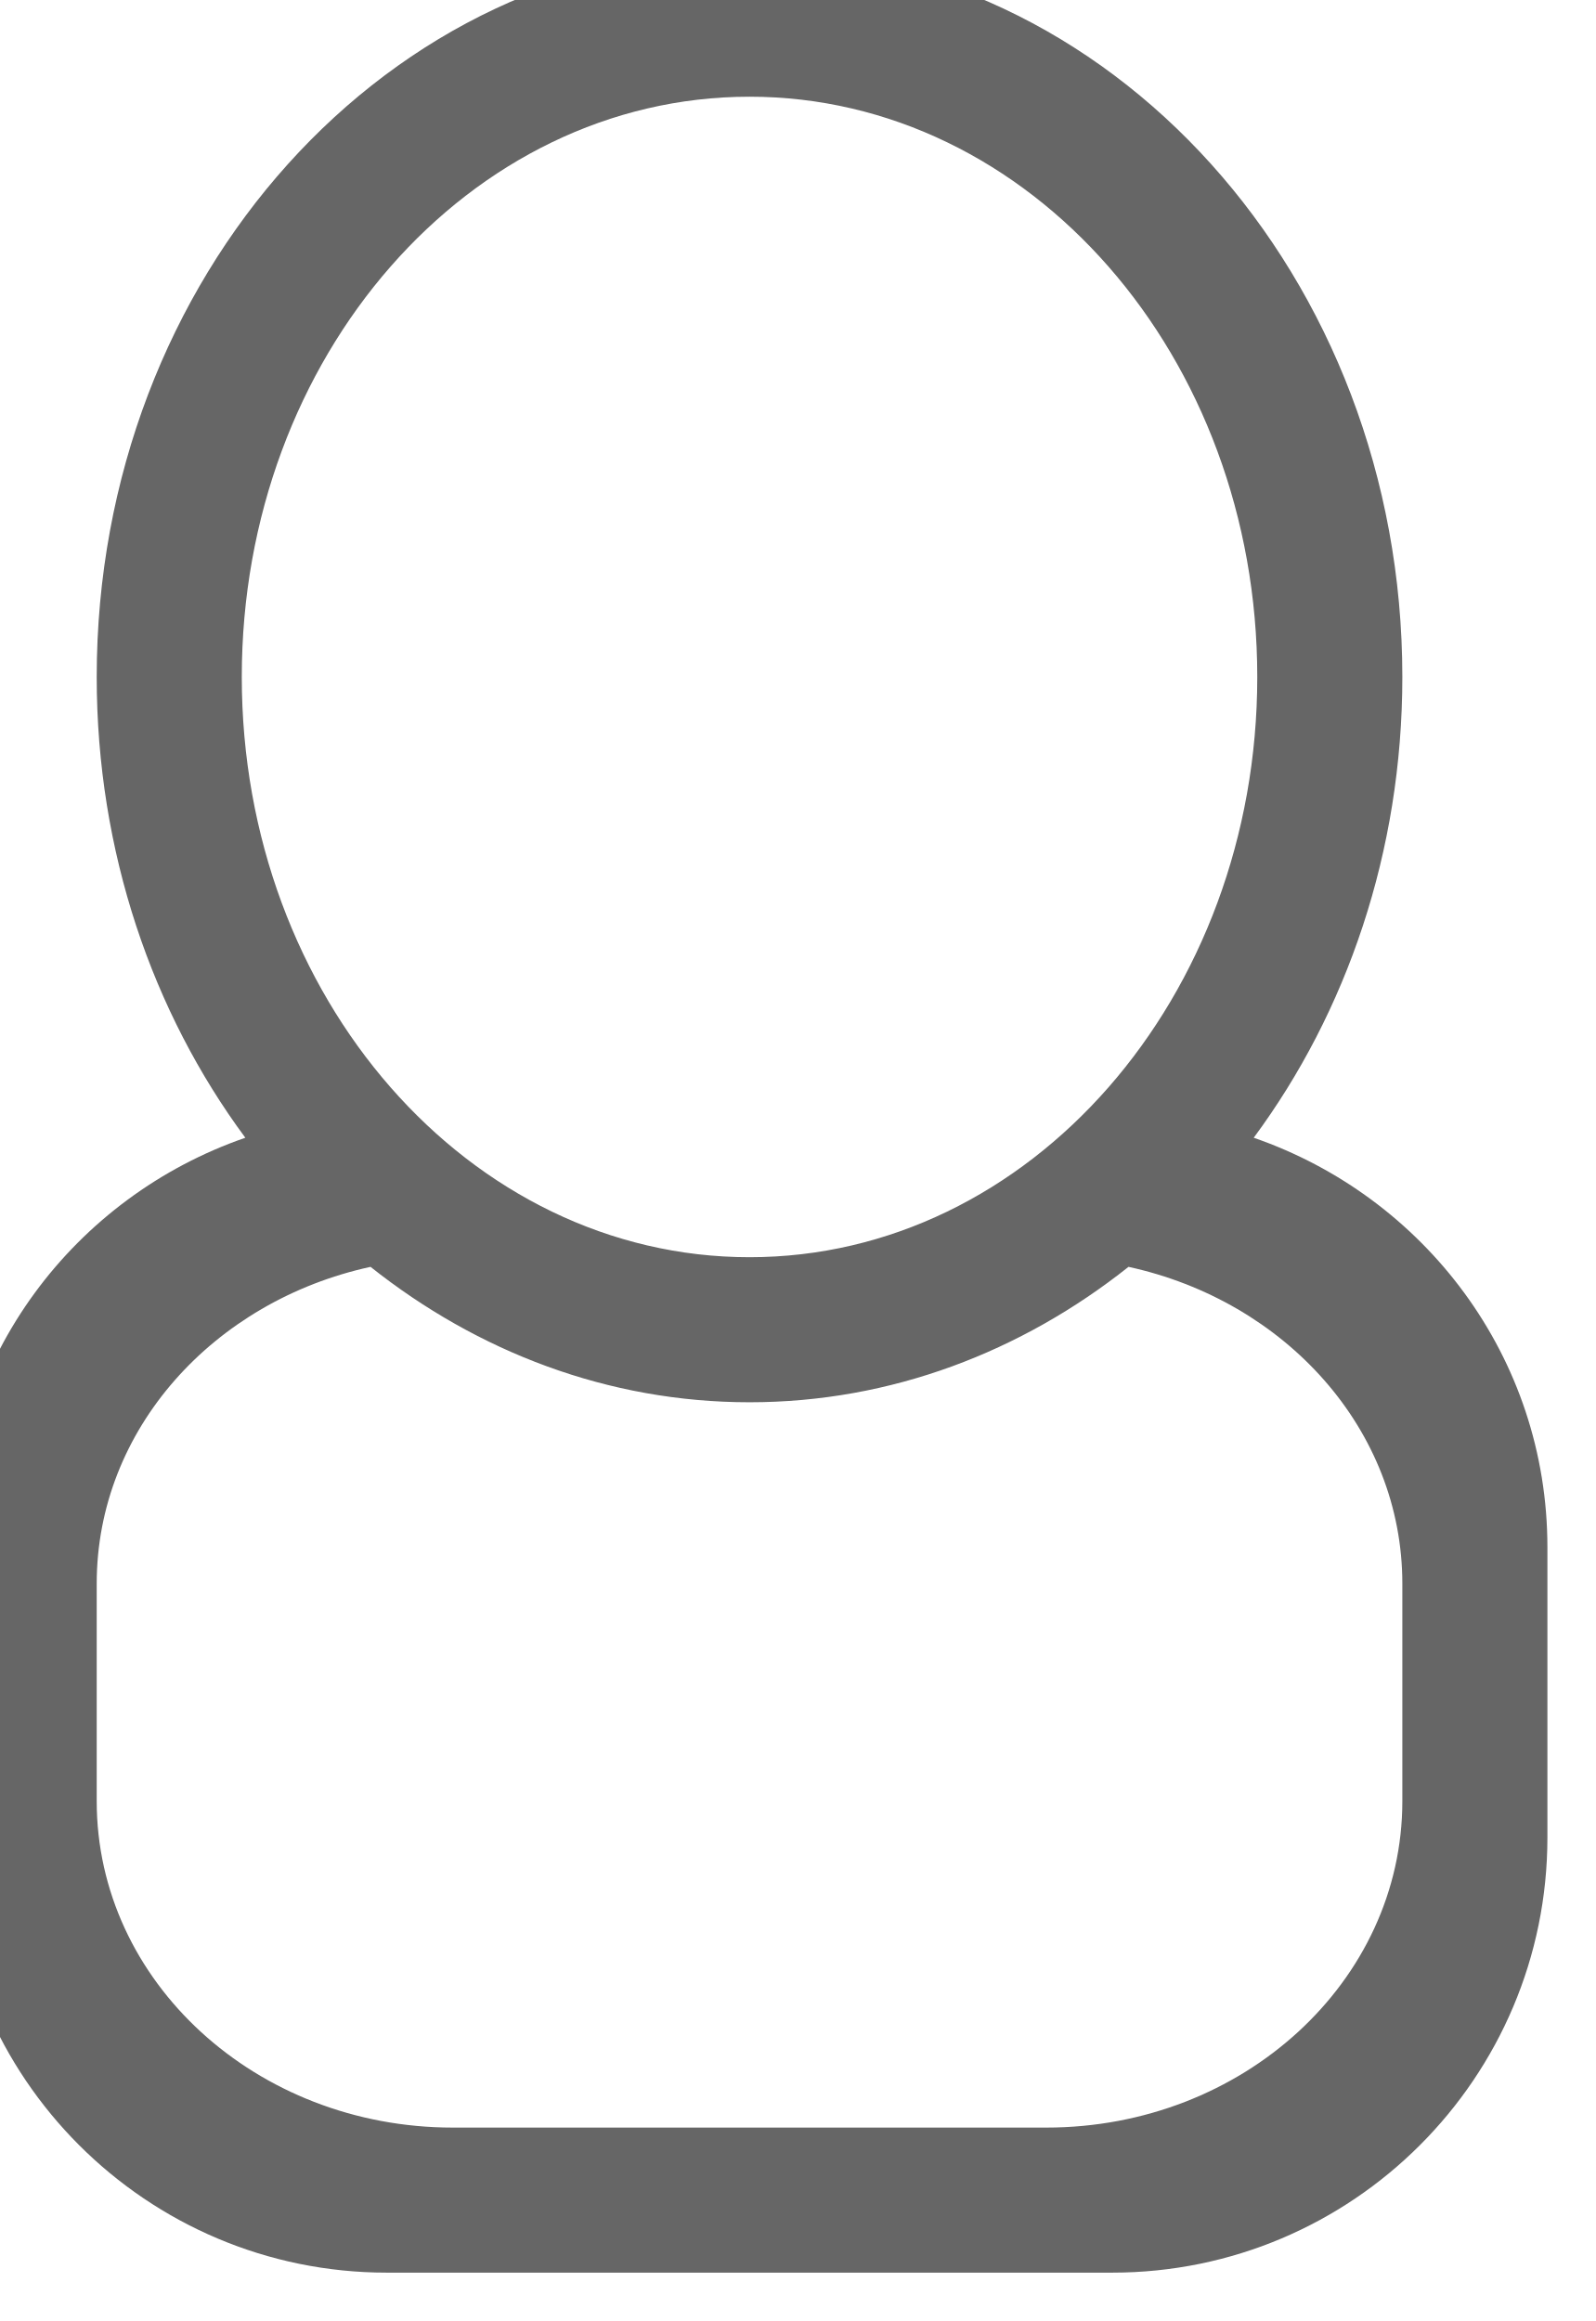
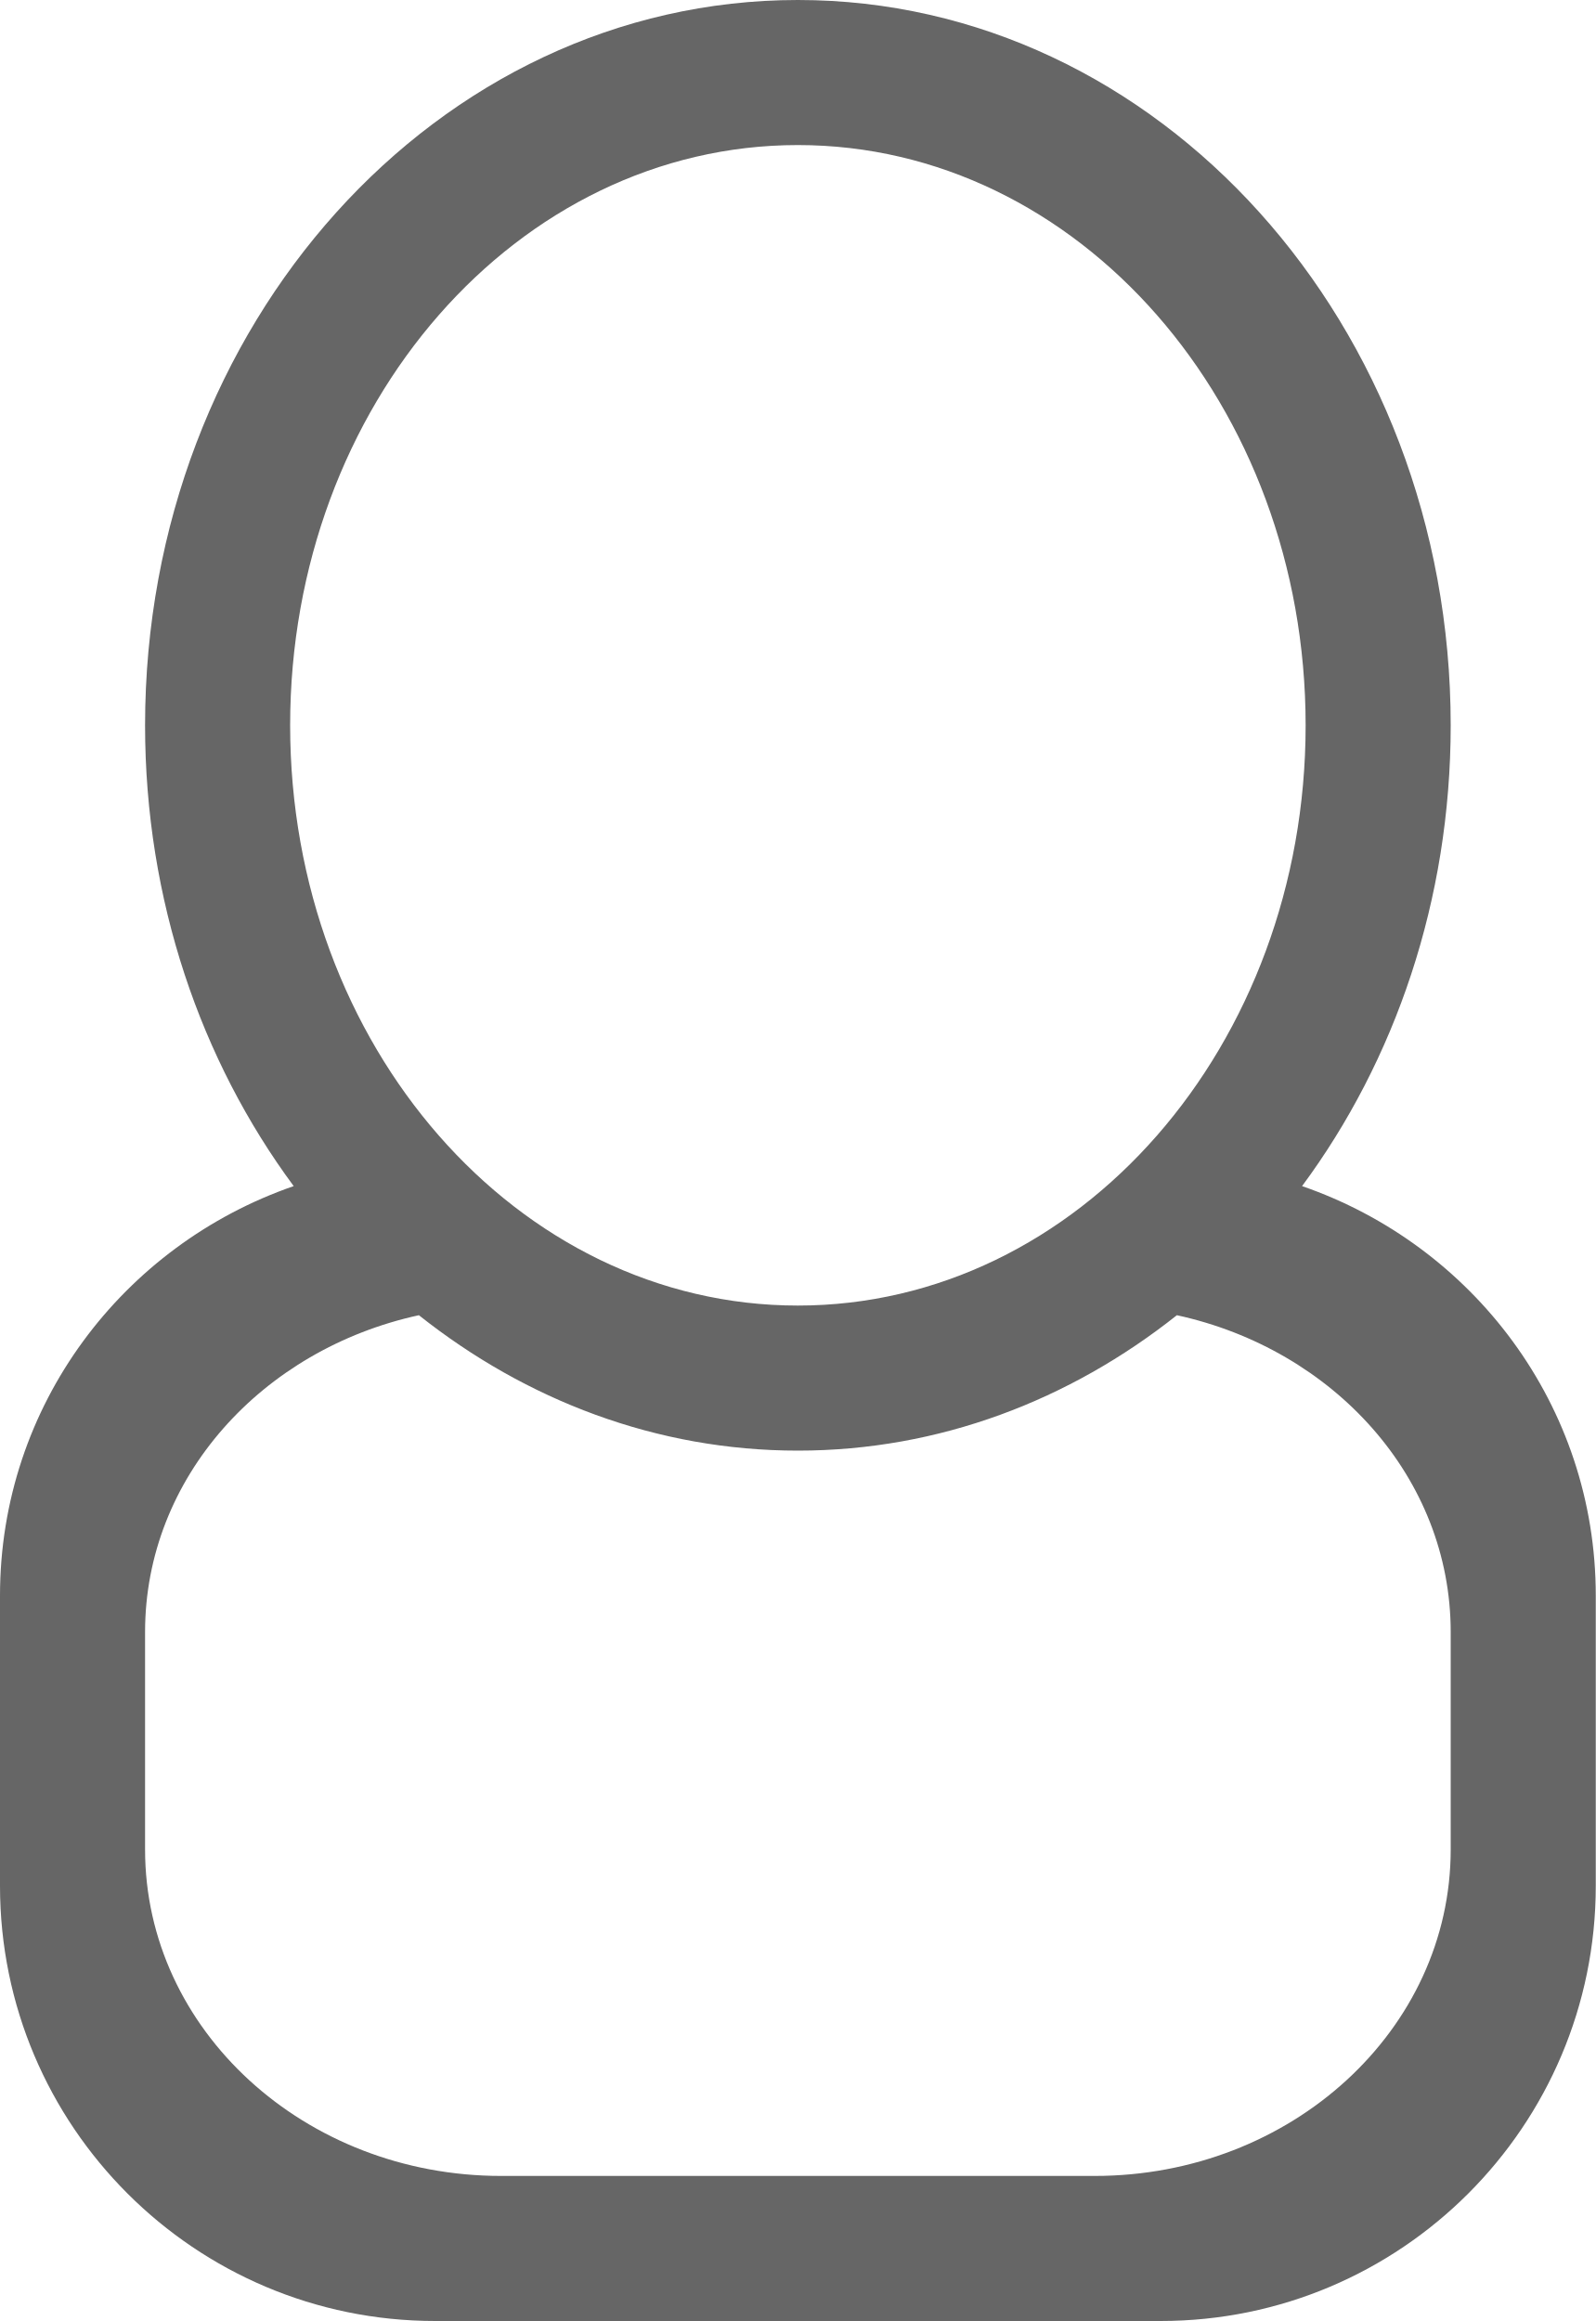
<svg xmlns="http://www.w3.org/2000/svg" width="22px" height="32px" viewBox="0 0 22 32" version="1.1">
  <defs />
  <g id="Page-1" stroke="none" stroke-width="1" fill="none" fill-rule="evenodd">
-     <g id="Icon-Set" transform="translate(-365.6667, -307.6667)" fill="#666666">
+     <g id="Icon-Set" transform="translate(-365, -307)" fill="#666666">
      <path d="M385,332.5 C385,334.985 382.802,337 380.091,337 L371.909,337 C369.198,337 367,334.985 367,332.5 L367,329.5 C367,327.374 368.613,325.604 370.775,325.133 C372.25,326.304 374.05,327 376,327 C377.95,327 379.75,326.304 381.225,325.133 C383.387,325.604 385,327.374 385,329.5 L385,332.5 L385,332.5 Z M369,317 C369,312.582 372.134,309 376,309 C379.866,309 383,312.582 383,317 C383,321.418 379.866,325 376,325 C372.134,325 369,321.418 369,317 L369,317 Z M382.951,323.353 C384.23,321.625 385,319.412 385,317 C385,311.478 380.971,307 376,307 C371.029,307 367,311.478 367,317 C367,319.412 367.77,321.625 369.049,323.353 C366.699,324.165 365,326.373 365,329 L365,333 C365,336.313 367.687,339 371,339 L381,339 C384.313,339 387,336.313 387,333 L387,329 C387,326.373 385.301,324.165 382.951,323.353 L382.951,323.353 Z" id="user" />
    </g>
  </g>
</svg>
